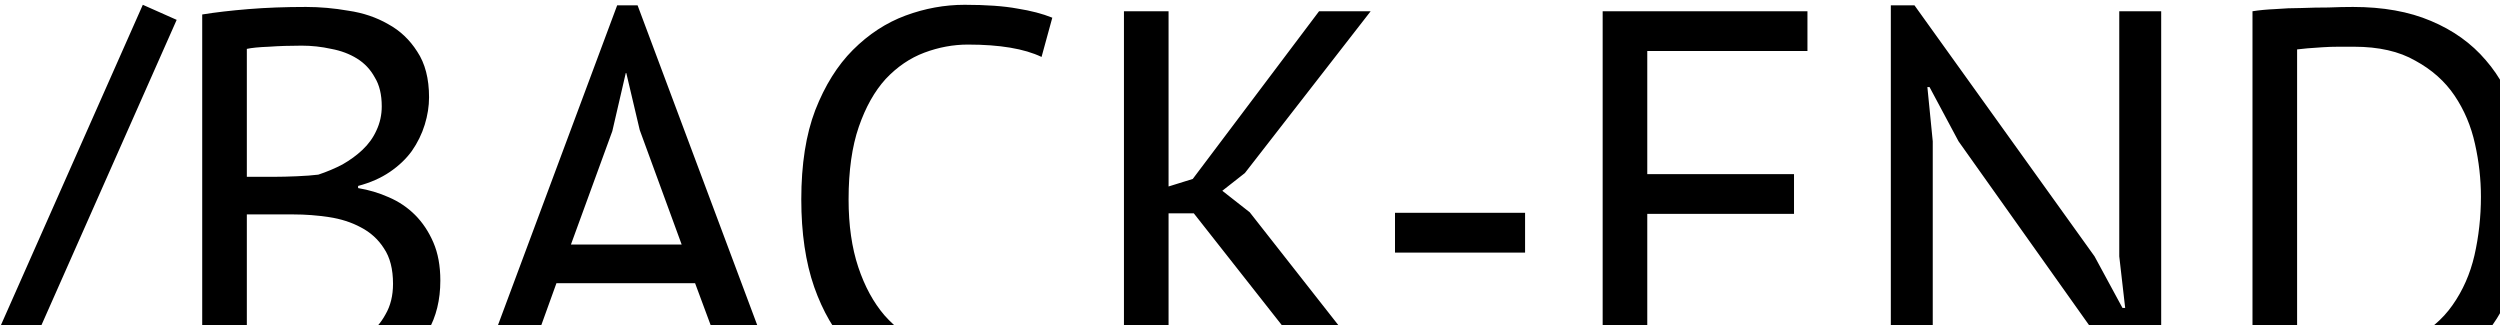
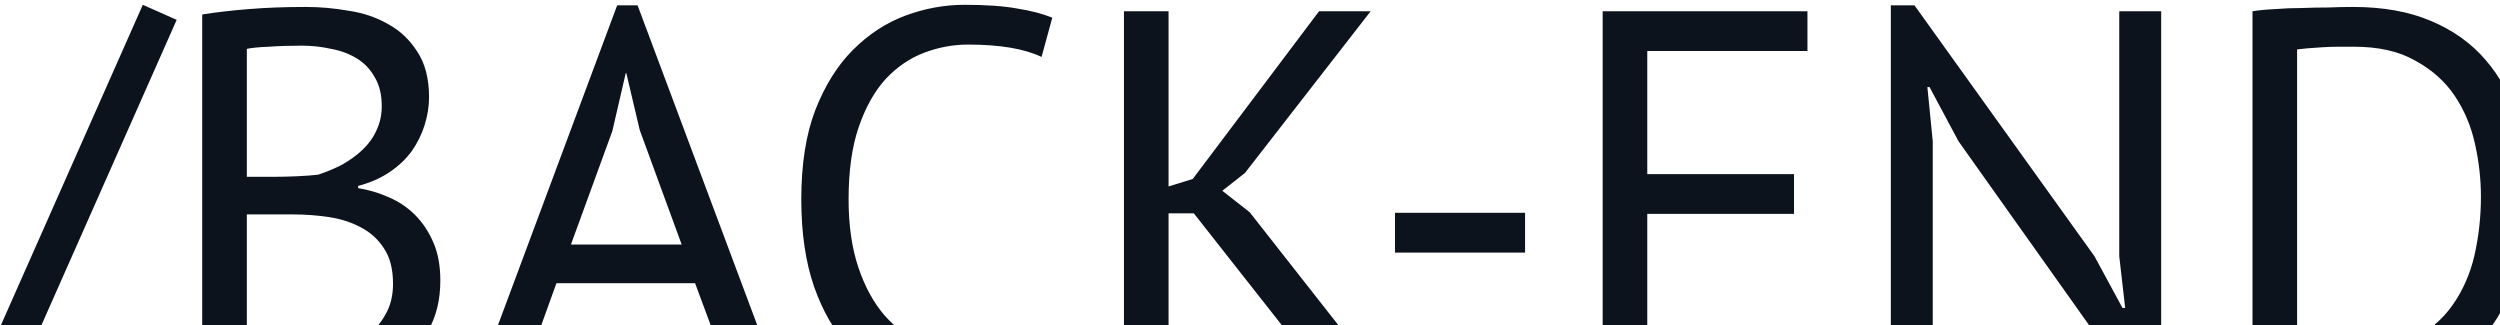
<svg xmlns="http://www.w3.org/2000/svg" width="200" height="26" viewBox="0 0 200 26" fill="none">
-   <path d="M11.425 0.384L14.134 1.588L-1.561 37.02L-4.27 35.816L11.425 0.384ZM34.324 7.78C34.324 8.497 34.209 9.228 33.98 9.973C33.75 10.718 33.406 11.421 32.947 12.08C32.489 12.711 31.901 13.27 31.184 13.757C30.468 14.244 29.622 14.617 28.648 14.875V15.047C29.508 15.19 30.325 15.434 31.099 15.778C31.901 16.122 32.603 16.595 33.206 17.197C33.807 17.799 34.295 18.53 34.667 19.39C35.04 20.25 35.227 21.268 35.227 22.443C35.227 23.991 34.897 25.338 34.237 26.485C33.607 27.603 32.761 28.52 31.701 29.237C30.669 29.954 29.479 30.484 28.131 30.828C26.784 31.172 25.408 31.344 24.003 31.344C23.516 31.344 22.943 31.344 22.284 31.344C21.624 31.344 20.936 31.315 20.22 31.258C19.503 31.229 18.786 31.172 18.07 31.086C17.353 31.029 16.722 30.928 16.177 30.785V1.158C17.238 0.986 18.471 0.843 19.875 0.728C21.28 0.613 22.814 0.556 24.477 0.556C25.595 0.556 26.727 0.656 27.873 0.857C29.049 1.029 30.11 1.387 31.055 1.932C32.002 2.448 32.776 3.179 33.377 4.125C34.008 5.071 34.324 6.289 34.324 7.78ZM24.348 28.248C25.265 28.248 26.154 28.148 27.014 27.947C27.873 27.718 28.633 27.374 29.293 26.915C29.952 26.428 30.468 25.84 30.84 25.152C31.242 24.464 31.442 23.647 31.442 22.701C31.442 21.526 31.199 20.58 30.712 19.863C30.253 19.146 29.637 18.587 28.863 18.186C28.117 17.785 27.271 17.512 26.326 17.369C25.38 17.226 24.433 17.154 23.488 17.154H19.747V27.947C19.947 28.004 20.234 28.047 20.607 28.076C20.979 28.105 21.381 28.133 21.811 28.162C22.241 28.191 22.685 28.219 23.143 28.248C23.602 28.248 24.003 28.248 24.348 28.248ZM21.983 14.144C22.47 14.144 23.058 14.13 23.745 14.101C24.433 14.072 25.007 14.029 25.465 13.972C26.154 13.743 26.799 13.47 27.401 13.155C28.003 12.811 28.533 12.424 28.991 11.994C29.479 11.535 29.852 11.019 30.11 10.446C30.396 9.844 30.54 9.199 30.54 8.511C30.54 7.565 30.353 6.791 29.98 6.189C29.637 5.558 29.163 5.057 28.561 4.684C27.959 4.311 27.271 4.053 26.497 3.91C25.724 3.738 24.935 3.652 24.133 3.652C23.186 3.652 22.312 3.681 21.509 3.738C20.735 3.767 20.148 3.824 19.747 3.91V14.144H21.983ZM55.608 22.658H44.514L41.504 31H37.978L49.373 0.427H51.007L62.445 31H58.704L55.608 22.658ZM45.675 19.562H54.533L51.179 10.403L50.104 5.845H50.061L48.986 10.489L45.675 19.562ZM84.614 29.753C83.754 30.412 82.665 30.871 81.346 31.129C80.028 31.387 78.623 31.516 77.132 31.516C75.326 31.516 73.635 31.215 72.058 30.613C70.482 29.982 69.106 29.036 67.93 27.775C66.755 26.514 65.823 24.908 65.135 22.959C64.447 20.981 64.103 18.645 64.103 15.95C64.103 13.141 64.476 10.761 65.221 8.812C65.995 6.834 66.999 5.229 68.231 3.996C69.493 2.735 70.897 1.817 72.445 1.244C73.993 0.671 75.57 0.384 77.175 0.384C78.895 0.384 80.3 0.484 81.389 0.685C82.479 0.857 83.41 1.101 84.184 1.416L83.324 4.555C81.948 3.896 79.985 3.566 77.433 3.566C76.258 3.566 75.097 3.781 73.95 4.211C72.804 4.641 71.772 5.343 70.854 6.318C69.966 7.293 69.249 8.568 68.704 10.145C68.16 11.722 67.887 13.657 67.887 15.95C67.887 18.014 68.145 19.82 68.661 21.368C69.177 22.916 69.88 24.206 70.768 25.238C71.686 26.27 72.746 27.044 73.95 27.56C75.183 28.076 76.516 28.334 77.949 28.334C79.239 28.334 80.357 28.205 81.303 27.947C82.278 27.689 83.095 27.359 83.754 26.958L84.614 29.753ZM95.506 17.068H93.485V31H89.916V0.9H93.485V14.918L95.42 14.316L105.525 0.9H109.653L99.591 13.843L97.785 15.262L99.978 16.982L110.986 31H106.471L95.506 17.068ZM111.6 17.025H122.006V20.207H111.6V17.025ZM128.213 0.9H144.596V4.082H131.782V13.929H143.521V17.111H131.782V27.818H144.811V31H128.213V0.9ZM156.684 11.306L154.362 6.963H154.19L154.62 11.306V31H151.266V0.427H153.158L167.563 20.508L169.799 24.636H170.014L169.541 20.508V0.9H172.895V31.473H171.003L156.684 11.306ZM180.199 0.9C180.744 0.814 181.346 0.757 182.005 0.728C182.693 0.671 183.395 0.642 184.112 0.642C184.857 0.613 185.574 0.599 186.262 0.599C186.979 0.57 187.638 0.556 188.24 0.556C190.648 0.556 192.726 0.929 194.475 1.674C196.252 2.419 197.714 3.466 198.861 4.813C200.008 6.132 200.853 7.723 201.398 9.586C201.971 11.449 202.258 13.499 202.258 15.735C202.258 17.77 201.986 19.734 201.441 21.626C200.925 23.489 200.094 25.152 198.947 26.614C197.8 28.047 196.31 29.208 194.475 30.097C192.64 30.957 190.419 31.387 187.81 31.387C187.351 31.387 186.749 31.373 186.004 31.344C185.287 31.344 184.542 31.315 183.768 31.258C182.994 31.229 182.277 31.201 181.618 31.172C180.959 31.143 180.486 31.1 180.199 31.043V0.9ZM188.326 3.738C187.953 3.738 187.538 3.738 187.079 3.738C186.649 3.738 186.219 3.752 185.789 3.781C185.359 3.81 184.958 3.838 184.585 3.867C184.241 3.896 183.969 3.924 183.768 3.953V28.033C183.911 28.062 184.184 28.09 184.585 28.119C184.986 28.119 185.402 28.133 185.832 28.162C186.262 28.162 186.678 28.176 187.079 28.205C187.48 28.205 187.753 28.205 187.896 28.205C189.903 28.205 191.58 27.861 192.927 27.173C194.303 26.485 195.392 25.568 196.195 24.421C197.026 23.246 197.614 21.913 197.958 20.422C198.302 18.903 198.474 17.34 198.474 15.735C198.474 14.33 198.316 12.926 198.001 11.521C197.686 10.088 197.141 8.798 196.367 7.651C195.593 6.504 194.547 5.573 193.228 4.856C191.938 4.111 190.304 3.738 188.326 3.738Z" fill="black" />
+   <path d="M11.425 0.384L14.134 1.588L-1.561 37.02L-4.27 35.816L11.425 0.384ZM34.324 7.78C34.324 8.497 34.209 9.228 33.98 9.973C33.75 10.718 33.406 11.421 32.947 12.08C32.489 12.711 31.901 13.27 31.184 13.757C30.468 14.244 29.622 14.617 28.648 14.875V15.047C29.508 15.19 30.325 15.434 31.099 15.778C31.901 16.122 32.603 16.595 33.206 17.197C33.807 17.799 34.295 18.53 34.667 19.39C35.04 20.25 35.227 21.268 35.227 22.443C35.227 23.991 34.897 25.338 34.237 26.485C33.607 27.603 32.761 28.52 31.701 29.237C30.669 29.954 29.479 30.484 28.131 30.828C26.784 31.172 25.408 31.344 24.003 31.344C23.516 31.344 22.943 31.344 22.284 31.344C21.624 31.344 20.936 31.315 20.22 31.258C19.503 31.229 18.786 31.172 18.07 31.086C17.353 31.029 16.722 30.928 16.177 30.785V1.158C17.238 0.986 18.471 0.843 19.875 0.728C21.28 0.613 22.814 0.556 24.477 0.556C25.595 0.556 26.727 0.656 27.873 0.857C29.049 1.029 30.11 1.387 31.055 1.932C32.002 2.448 32.776 3.179 33.377 4.125C34.008 5.071 34.324 6.289 34.324 7.78ZM24.348 28.248C25.265 28.248 26.154 28.148 27.014 27.947C27.873 27.718 28.633 27.374 29.293 26.915C29.952 26.428 30.468 25.84 30.84 25.152C31.242 24.464 31.442 23.647 31.442 22.701C31.442 21.526 31.199 20.58 30.712 19.863C30.253 19.146 29.637 18.587 28.863 18.186C28.117 17.785 27.271 17.512 26.326 17.369C25.38 17.226 24.433 17.154 23.488 17.154H19.747V27.947C19.947 28.004 20.234 28.047 20.607 28.076C20.979 28.105 21.381 28.133 21.811 28.162C22.241 28.191 22.685 28.219 23.143 28.248C23.602 28.248 24.003 28.248 24.348 28.248ZM21.983 14.144C22.47 14.144 23.058 14.13 23.745 14.101C24.433 14.072 25.007 14.029 25.465 13.972C26.154 13.743 26.799 13.47 27.401 13.155C28.003 12.811 28.533 12.424 28.991 11.994C29.479 11.535 29.852 11.019 30.11 10.446C30.396 9.844 30.54 9.199 30.54 8.511C30.54 7.565 30.353 6.791 29.98 6.189C29.637 5.558 29.163 5.057 28.561 4.684C27.959 4.311 27.271 4.053 26.497 3.91C25.724 3.738 24.935 3.652 24.133 3.652C23.186 3.652 22.312 3.681 21.509 3.738C20.735 3.767 20.148 3.824 19.747 3.91V14.144H21.983ZM55.608 22.658H44.514L41.504 31H37.978L49.373 0.427H51.007L62.445 31H58.704L55.608 22.658ZM45.675 19.562H54.533L51.179 10.403L50.104 5.845H50.061L48.986 10.489L45.675 19.562ZM84.614 29.753C83.754 30.412 82.665 30.871 81.346 31.129C80.028 31.387 78.623 31.516 77.132 31.516C75.326 31.516 73.635 31.215 72.058 30.613C70.482 29.982 69.106 29.036 67.93 27.775C66.755 26.514 65.823 24.908 65.135 22.959C64.447 20.981 64.103 18.645 64.103 15.95C64.103 13.141 64.476 10.761 65.221 8.812C65.995 6.834 66.999 5.229 68.231 3.996C69.493 2.735 70.897 1.817 72.445 1.244C73.993 0.671 75.57 0.384 77.175 0.384C78.895 0.384 80.3 0.484 81.389 0.685C82.479 0.857 83.41 1.101 84.184 1.416L83.324 4.555C81.948 3.896 79.985 3.566 77.433 3.566C76.258 3.566 75.097 3.781 73.95 4.211C72.804 4.641 71.772 5.343 70.854 6.318C69.966 7.293 69.249 8.568 68.704 10.145C68.16 11.722 67.887 13.657 67.887 15.95C67.887 18.014 68.145 19.82 68.661 21.368C69.177 22.916 69.88 24.206 70.768 25.238C71.686 26.27 72.746 27.044 73.95 27.56C75.183 28.076 76.516 28.334 77.949 28.334C79.239 28.334 80.357 28.205 81.303 27.947C82.278 27.689 83.095 27.359 83.754 26.958L84.614 29.753ZM95.506 17.068H93.485V31H89.916V0.9H93.485V14.918L95.42 14.316L105.525 0.9H109.653L99.591 13.843L97.785 15.262L99.978 16.982L110.986 31H106.471L95.506 17.068ZM111.6 17.025H122.006V20.207H111.6V17.025ZM128.213 0.9H144.596V4.082H131.782V13.929H143.521V17.111H131.782V27.818H144.811V31H128.213V0.9ZM156.684 11.306L154.362 6.963H154.19L154.62 11.306V31H151.266V0.427H153.158L167.563 20.508L169.799 24.636H170.014L169.541 20.508V0.9H172.895V31.473H171.003L156.684 11.306ZM180.199 0.9C180.744 0.814 181.346 0.757 182.005 0.728C182.693 0.671 183.395 0.642 184.112 0.642C184.857 0.613 185.574 0.599 186.262 0.599C186.979 0.57 187.638 0.556 188.24 0.556C190.648 0.556 192.726 0.929 194.475 1.674C196.252 2.419 197.714 3.466 198.861 4.813C200.008 6.132 200.853 7.723 201.398 9.586C201.971 11.449 202.258 13.499 202.258 15.735C202.258 17.77 201.986 19.734 201.441 21.626C200.925 23.489 200.094 25.152 198.947 26.614C197.8 28.047 196.31 29.208 194.475 30.097C192.64 30.957 190.419 31.387 187.81 31.387C187.351 31.387 186.749 31.373 186.004 31.344C185.287 31.344 184.542 31.315 183.768 31.258C182.994 31.229 182.277 31.201 181.618 31.172C180.959 31.143 180.486 31.1 180.199 31.043V0.9ZM188.326 3.738C187.953 3.738 187.538 3.738 187.079 3.738C186.649 3.738 186.219 3.752 185.789 3.781C185.359 3.81 184.958 3.838 184.585 3.867C184.241 3.896 183.969 3.924 183.768 3.953V28.033C183.911 28.062 184.184 28.09 184.585 28.119C184.986 28.119 185.402 28.133 185.832 28.162C186.262 28.162 186.678 28.176 187.079 28.205C187.48 28.205 187.753 28.205 187.896 28.205C189.903 28.205 191.58 27.861 192.927 27.173C194.303 26.485 195.392 25.568 196.195 24.421C197.026 23.246 197.614 21.913 197.958 20.422C198.302 18.903 198.474 17.34 198.474 15.735C198.474 14.33 198.316 12.926 198.001 11.521C197.686 10.088 197.141 8.798 196.367 7.651C195.593 6.504 194.547 5.573 193.228 4.856C191.938 4.111 190.304 3.738 188.326 3.738Z" fill="#0C131D" />
</svg>
